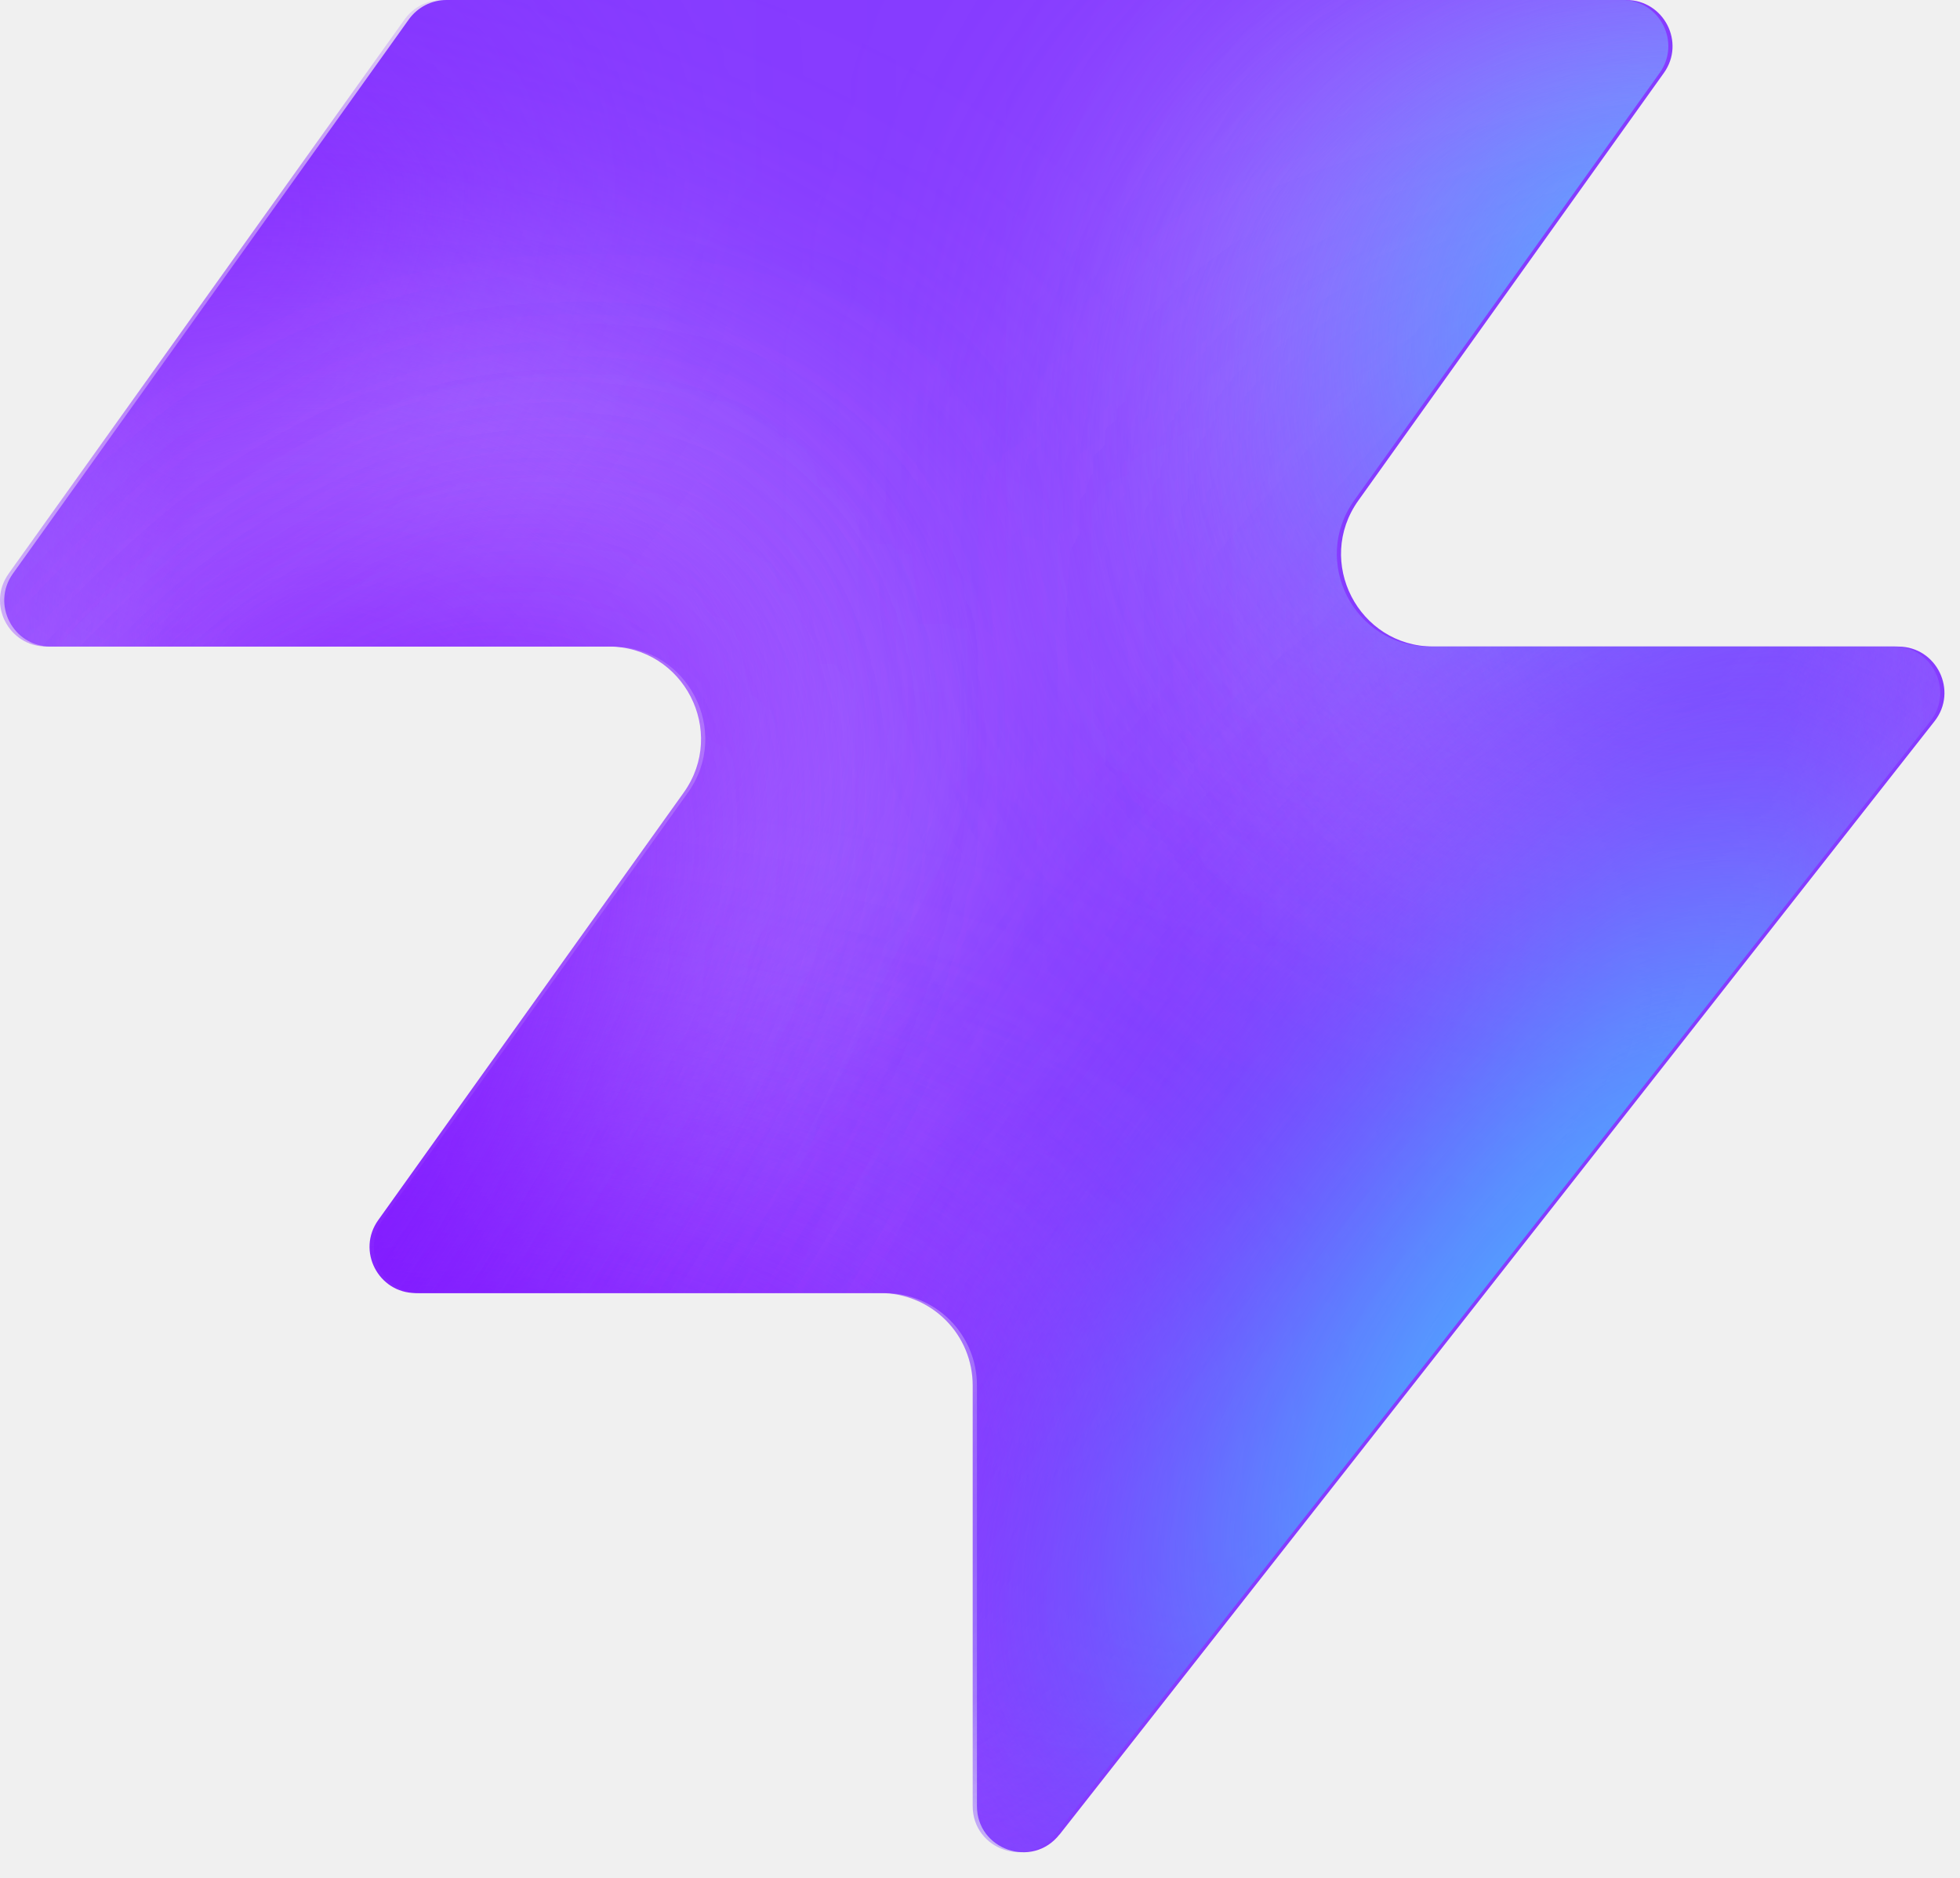
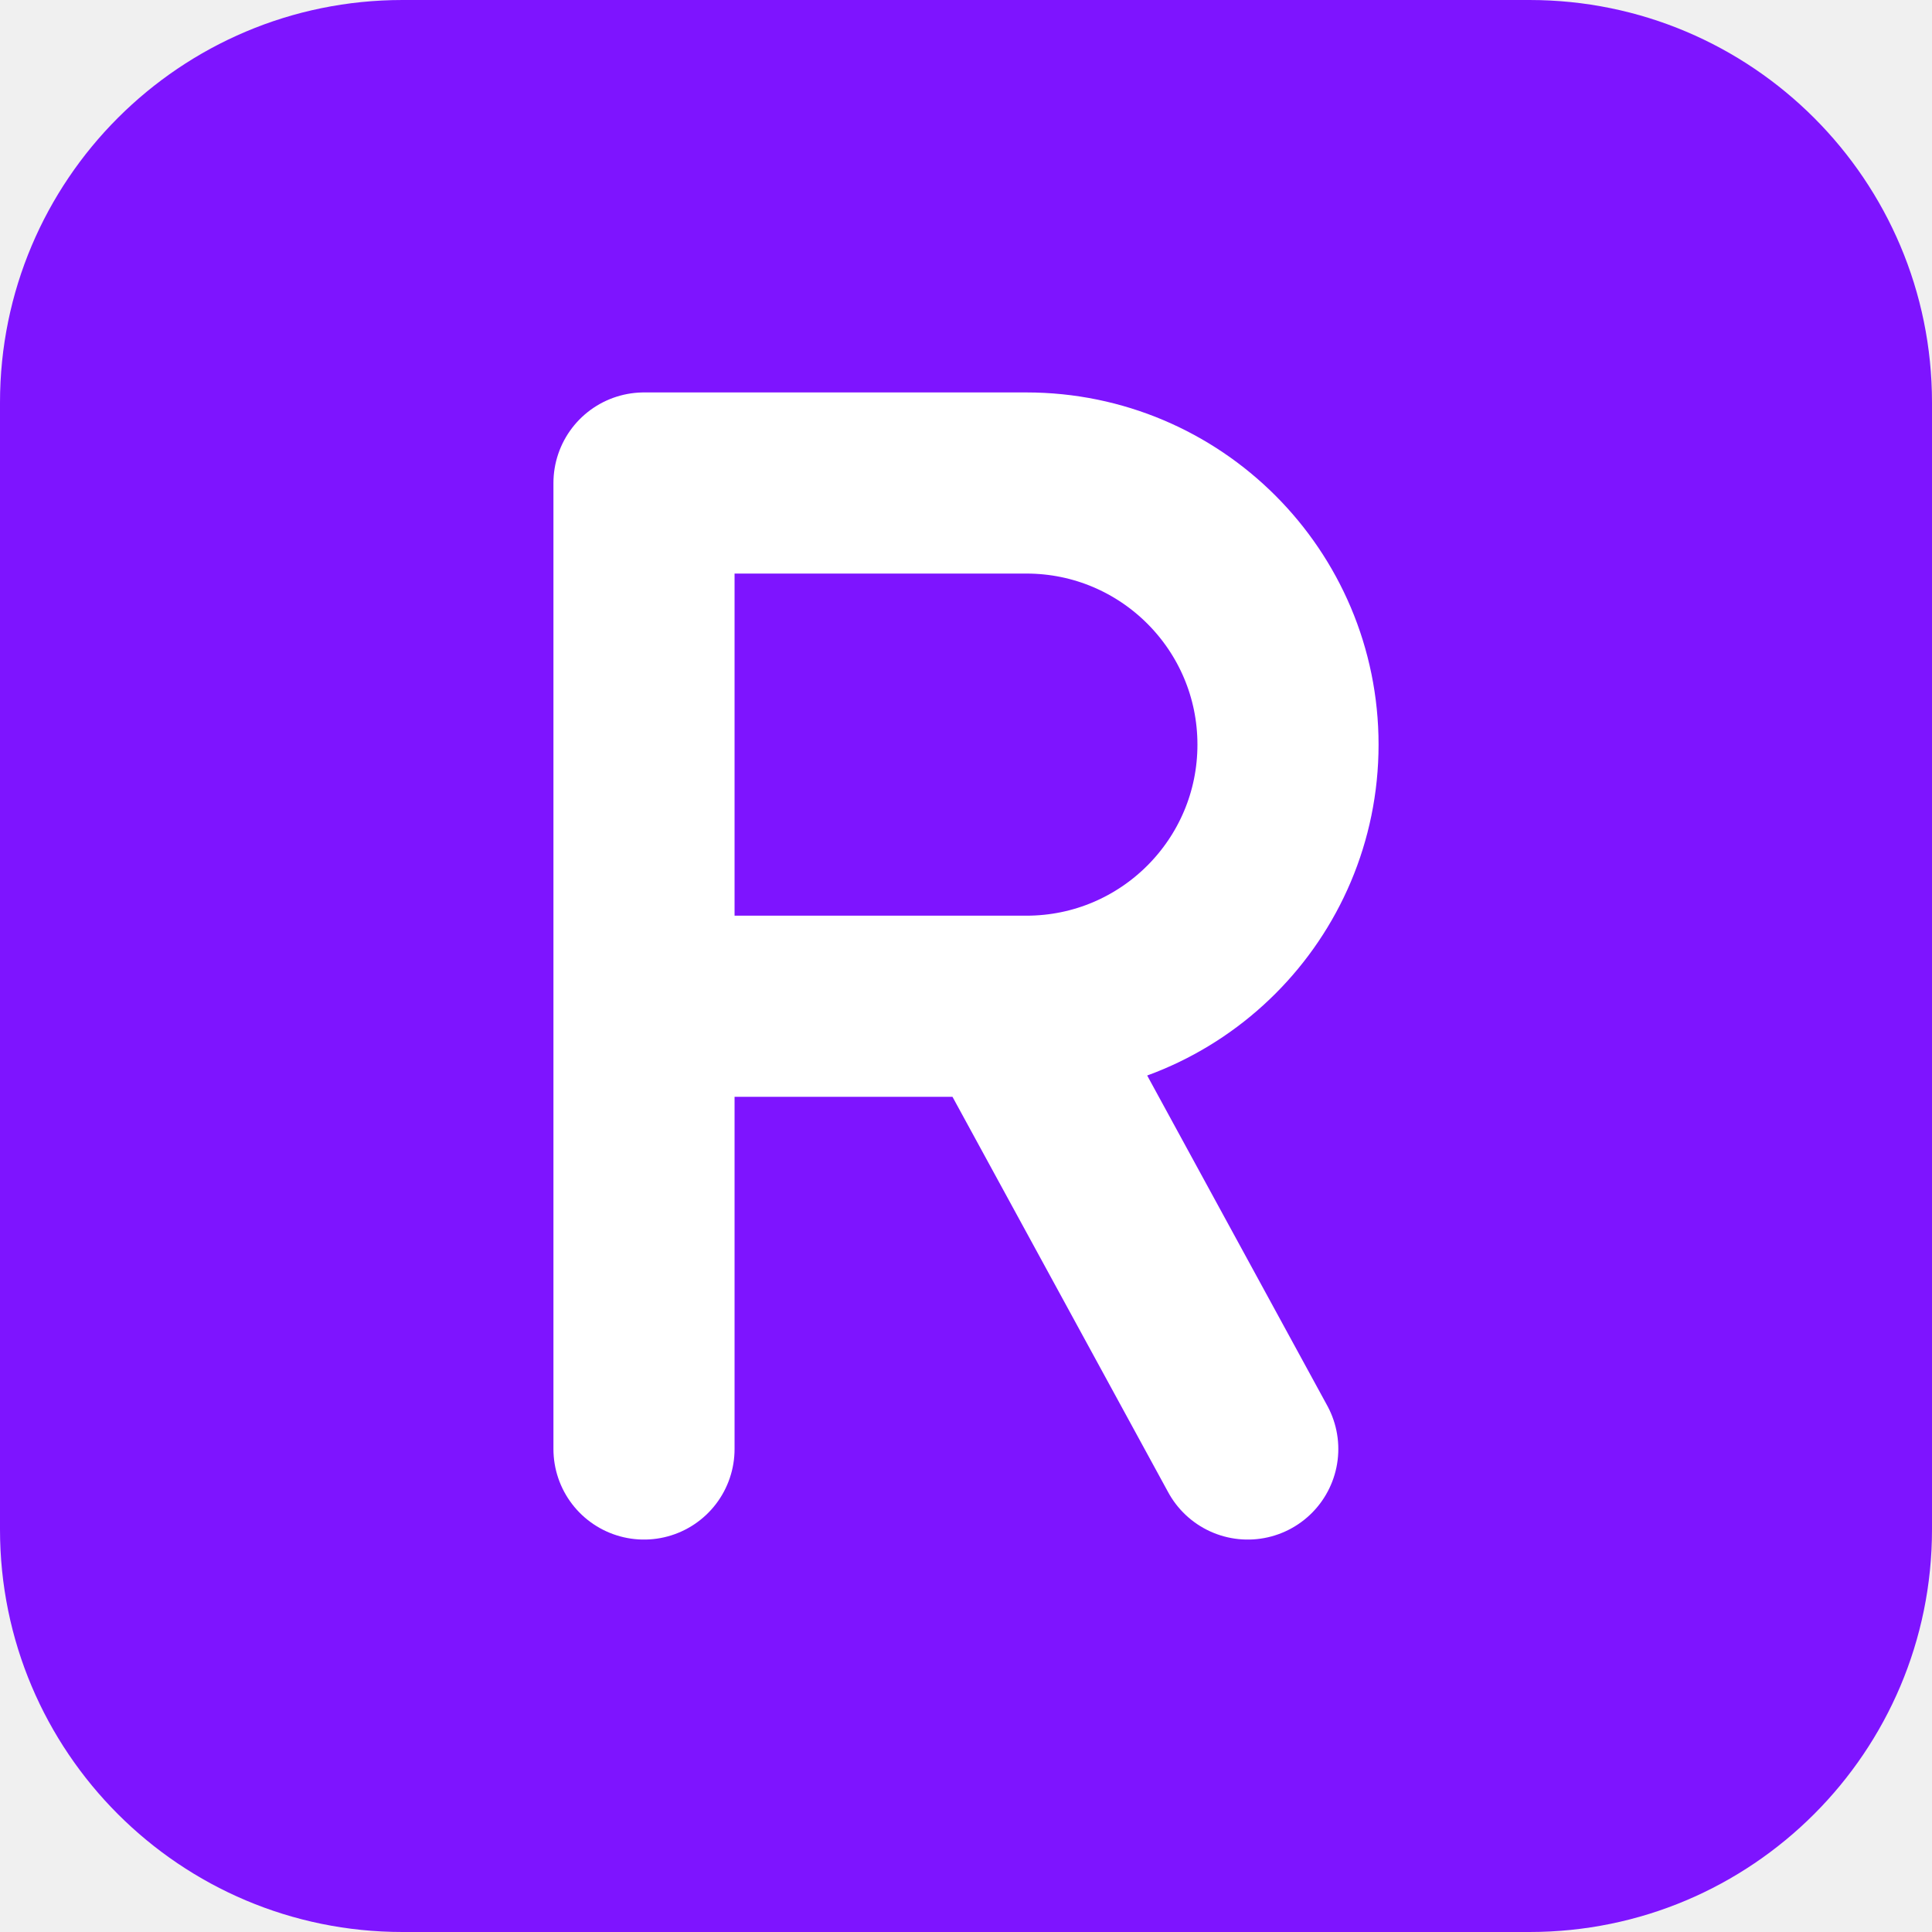
- <svg xmlns="http://www.w3.org/2000/svg" width="48" height="46" fill="none" viewBox="0 0 48 46">
-   <path fill="#863bff" d="M25.946 44.938c-.664.845-2.021.375-2.021-.698V33.937a2.26 2.26 0 0 0-2.262-2.262H10.287c-.92 0-1.456-1.04-.92-1.788l7.48-10.471c1.07-1.497 0-3.578-1.842-3.578H1.237c-.92 0-1.456-1.04-.92-1.788L10.013.474c.214-.297.556-.474.92-.474h28.894c.92 0 1.456 1.04.92 1.788l-7.48 10.471c-1.07 1.498 0 3.579 1.842 3.579h11.377c.943 0 1.473 1.088.89 1.83L25.947 44.94z" style="fill:#863bff;fill:color(display-p3 .525 .23 1);fill-opacity:1" />
-   <mask id="a" width="48" height="46" x="0" y="0" maskUnits="userSpaceOnUse" style="mask-type:alpha">
-     <path fill="#000" d="M25.842 44.938c-.664.844-2.021.375-2.021-.698V33.937a2.26 2.26 0 0 0-2.262-2.262H10.183c-.92 0-1.456-1.04-.92-1.788l7.48-10.471c1.07-1.498 0-3.579-1.842-3.579H1.133c-.92 0-1.456-1.04-.92-1.787L9.91.473c.214-.297.556-.474.92-.474h28.894c.92 0 1.456 1.04.92 1.788l-7.48 10.471c-1.07 1.498 0 3.578 1.842 3.578h11.377c.943 0 1.473 1.088.89 1.832L25.843 44.94z" style="fill:#000;fill-opacity:1" />
-   </mask>
-   <g mask="url(#a)">
-     <g filter="url(#b)">
-       <ellipse cx="5.508" cy="14.704" fill="#ede6ff" rx="5.508" ry="14.704" style="fill:#ede6ff;fill:color(display-p3 .927 .903 1);fill-opacity:1" transform="matrix(.00324 1 1 -.00324 -4.47 31.516)" />
-     </g>
-     <g filter="url(#c)">
-       <ellipse cx="10.399" cy="29.851" fill="#ede6ff" rx="10.399" ry="29.851" style="fill:#ede6ff;fill:color(display-p3 .927 .903 1);fill-opacity:1" transform="matrix(.00324 1 1 -.00324 -39.328 7.883)" />
-     </g>
-     <g filter="url(#d)">
-       <ellipse cx="5.508" cy="30.487" fill="#7e14ff" rx="5.508" ry="30.487" style="fill:#7e14ff;fill:color(display-p3 .492 .077 1);fill-opacity:1" transform="rotate(89.814 -25.913 -14.639)scale(1 -1)" />
-     </g>
-     <g filter="url(#e)">
-       <ellipse cx="5.508" cy="30.599" fill="#7e14ff" rx="5.508" ry="30.599" style="fill:#7e14ff;fill:color(display-p3 .492 .077 1);fill-opacity:1" transform="rotate(89.814 -32.644 -3.334)scale(1 -1)" />
-     </g>
-     <g filter="url(#f)">
-       <ellipse cx="5.508" cy="30.599" fill="#7e14ff" rx="5.508" ry="30.599" style="fill:#7e14ff;fill:color(display-p3 .492 .077 1);fill-opacity:1" transform="matrix(.00324 1 1 -.00324 -34.34 30.47)" />
-     </g>
-     <g filter="url(#g)">
-       <ellipse cx="14.072" cy="22.078" fill="#ede6ff" rx="14.072" ry="22.078" style="fill:#ede6ff;fill:color(display-p3 .927 .903 1);fill-opacity:1" transform="rotate(93.35 24.506 48.493)scale(-1 1)" />
-     </g>
-     <g filter="url(#h)">
-       <ellipse cx="3.47" cy="21.501" fill="#7e14ff" rx="3.47" ry="21.501" style="fill:#7e14ff;fill:color(display-p3 .492 .077 1);fill-opacity:1" transform="rotate(89.009 28.708 47.59)scale(-1 1)" />
-     </g>
-     <g filter="url(#i)">
-       <ellipse cx="3.47" cy="21.501" fill="#7e14ff" rx="3.47" ry="21.501" style="fill:#7e14ff;fill:color(display-p3 .492 .077 1);fill-opacity:1" transform="rotate(89.009 28.708 47.59)scale(-1 1)" />
-     </g>
-     <g filter="url(#j)">
-       <ellipse cx=".387" cy="8.972" fill="#7e14ff" rx="4.407" ry="29.108" style="fill:#7e14ff;fill:color(display-p3 .492 .077 1);fill-opacity:1" transform="rotate(39.51 .387 8.972)" />
-     </g>
-     <g filter="url(#k)">
-       <ellipse cx="47.523" cy="-6.092" fill="#7e14ff" rx="4.407" ry="29.108" style="fill:#7e14ff;fill:color(display-p3 .492 .077 1);fill-opacity:1" transform="rotate(37.892 47.523 -6.092)" />
-     </g>
-     <g filter="url(#l)">
-       <ellipse cx="41.412" cy="6.333" fill="#47bfff" rx="5.971" ry="9.665" style="fill:#47bfff;fill:color(display-p3 .28 .748 1);fill-opacity:1" transform="rotate(37.892 41.412 6.333)" />
-     </g>
-     <g filter="url(#m)">
-       <ellipse cx="-1.879" cy="38.332" fill="#7e14ff" rx="4.407" ry="29.108" style="fill:#7e14ff;fill:color(display-p3 .492 .077 1);fill-opacity:1" transform="rotate(37.892 -1.88 38.332)" />
-     </g>
-     <g filter="url(#n)">
-       <ellipse cx="-1.879" cy="38.332" fill="#7e14ff" rx="4.407" ry="29.108" style="fill:#7e14ff;fill:color(display-p3 .492 .077 1);fill-opacity:1" transform="rotate(37.892 -1.88 38.332)" />
-     </g>
-     <g filter="url(#o)">
-       <ellipse cx="35.651" cy="29.907" fill="#7e14ff" rx="4.407" ry="29.108" style="fill:#7e14ff;fill:color(display-p3 .492 .077 1);fill-opacity:1" transform="rotate(37.892 35.651 29.907)" />
-     </g>
-     <g filter="url(#p)">
-       <ellipse cx="38.418" cy="32.4" fill="#47bfff" rx="5.971" ry="15.297" style="fill:#47bfff;fill:color(display-p3 .28 .748 1);fill-opacity:1" transform="rotate(37.892 38.418 32.4)" />
-     </g>
-   </g>
-   <defs>
-     <filter id="b" width="60.045" height="41.654" x="-19.77" y="16.149" color-interpolation-filters="sRGB" filterUnits="userSpaceOnUse">
-       <feFlood flood-opacity="0" result="BackgroundImageFix" />
-       <feBlend in="SourceGraphic" in2="BackgroundImageFix" result="shape" />
-       <feGaussianBlur result="effect1_foregroundBlur_2002_17158" stdDeviation="7.659" />
-     </filter>
-     <filter id="c" width="90.34" height="51.437" x="-54.613" y="-7.533" color-interpolation-filters="sRGB" filterUnits="userSpaceOnUse">
-       <feFlood flood-opacity="0" result="BackgroundImageFix" />
-       <feBlend in="SourceGraphic" in2="BackgroundImageFix" result="shape" />
-       <feGaussianBlur result="effect1_foregroundBlur_2002_17158" stdDeviation="7.659" />
-     </filter>
-     <filter id="d" width="79.355" height="29.4" x="-49.64" y="2.03" color-interpolation-filters="sRGB" filterUnits="userSpaceOnUse">
-       <feFlood flood-opacity="0" result="BackgroundImageFix" />
-       <feBlend in="SourceGraphic" in2="BackgroundImageFix" result="shape" />
-       <feGaussianBlur result="effect1_foregroundBlur_2002_17158" stdDeviation="4.596" />
-     </filter>
-     <filter id="e" width="79.579" height="29.4" x="-45.045" y="20.029" color-interpolation-filters="sRGB" filterUnits="userSpaceOnUse">
-       <feFlood flood-opacity="0" result="BackgroundImageFix" />
-       <feBlend in="SourceGraphic" in2="BackgroundImageFix" result="shape" />
-       <feGaussianBlur result="effect1_foregroundBlur_2002_17158" stdDeviation="4.596" />
-     </filter>
-     <filter id="f" width="79.579" height="29.4" x="-43.513" y="21.178" color-interpolation-filters="sRGB" filterUnits="userSpaceOnUse">
-       <feFlood flood-opacity="0" result="BackgroundImageFix" />
-       <feBlend in="SourceGraphic" in2="BackgroundImageFix" result="shape" />
-       <feGaussianBlur result="effect1_foregroundBlur_2002_17158" stdDeviation="4.596" />
-     </filter>
-     <filter id="g" width="74.749" height="58.852" x="15.756" y="-17.901" color-interpolation-filters="sRGB" filterUnits="userSpaceOnUse">
-       <feFlood flood-opacity="0" result="BackgroundImageFix" />
-       <feBlend in="SourceGraphic" in2="BackgroundImageFix" result="shape" />
-       <feGaussianBlur result="effect1_foregroundBlur_2002_17158" stdDeviation="7.659" />
-     </filter>
-     <filter id="h" width="61.377" height="25.362" x="23.548" y="2.284" color-interpolation-filters="sRGB" filterUnits="userSpaceOnUse">
-       <feFlood flood-opacity="0" result="BackgroundImageFix" />
-       <feBlend in="SourceGraphic" in2="BackgroundImageFix" result="shape" />
-       <feGaussianBlur result="effect1_foregroundBlur_2002_17158" stdDeviation="4.596" />
-     </filter>
-     <filter id="i" width="61.377" height="25.362" x="23.548" y="2.284" color-interpolation-filters="sRGB" filterUnits="userSpaceOnUse">
-       <feFlood flood-opacity="0" result="BackgroundImageFix" />
-       <feBlend in="SourceGraphic" in2="BackgroundImageFix" result="shape" />
-       <feGaussianBlur result="effect1_foregroundBlur_2002_17158" stdDeviation="4.596" />
-     </filter>
-     <filter id="j" width="56.045" height="63.649" x="-27.636" y="-22.853" color-interpolation-filters="sRGB" filterUnits="userSpaceOnUse">
-       <feFlood flood-opacity="0" result="BackgroundImageFix" />
-       <feBlend in="SourceGraphic" in2="BackgroundImageFix" result="shape" />
-       <feGaussianBlur result="effect1_foregroundBlur_2002_17158" stdDeviation="4.596" />
-     </filter>
-     <filter id="k" width="54.814" height="64.646" x="20.116" y="-38.415" color-interpolation-filters="sRGB" filterUnits="userSpaceOnUse">
-       <feFlood flood-opacity="0" result="BackgroundImageFix" />
-       <feBlend in="SourceGraphic" in2="BackgroundImageFix" result="shape" />
-       <feGaussianBlur result="effect1_foregroundBlur_2002_17158" stdDeviation="4.596" />
-     </filter>
-     <filter id="l" width="33.541" height="35.313" x="24.641" y="-11.323" color-interpolation-filters="sRGB" filterUnits="userSpaceOnUse">
-       <feFlood flood-opacity="0" result="BackgroundImageFix" />
-       <feBlend in="SourceGraphic" in2="BackgroundImageFix" result="shape" />
-       <feGaussianBlur result="effect1_foregroundBlur_2002_17158" stdDeviation="4.596" />
-     </filter>
-     <filter id="m" width="54.814" height="64.646" x="-29.286" y="6.009" color-interpolation-filters="sRGB" filterUnits="userSpaceOnUse">
-       <feFlood flood-opacity="0" result="BackgroundImageFix" />
-       <feBlend in="SourceGraphic" in2="BackgroundImageFix" result="shape" />
-       <feGaussianBlur result="effect1_foregroundBlur_2002_17158" stdDeviation="4.596" />
-     </filter>
-     <filter id="n" width="54.814" height="64.646" x="-29.286" y="6.009" color-interpolation-filters="sRGB" filterUnits="userSpaceOnUse">
-       <feFlood flood-opacity="0" result="BackgroundImageFix" />
-       <feBlend in="SourceGraphic" in2="BackgroundImageFix" result="shape" />
-       <feGaussianBlur result="effect1_foregroundBlur_2002_17158" stdDeviation="4.596" />
-     </filter>
-     <filter id="o" width="54.814" height="64.646" x="8.244" y="-2.416" color-interpolation-filters="sRGB" filterUnits="userSpaceOnUse">
-       <feFlood flood-opacity="0" result="BackgroundImageFix" />
-       <feBlend in="SourceGraphic" in2="BackgroundImageFix" result="shape" />
-       <feGaussianBlur result="effect1_foregroundBlur_2002_17158" stdDeviation="4.596" />
-     </filter>
-     <filter id="p" width="39.409" height="43.623" x="18.713" y="10.588" color-interpolation-filters="sRGB" filterUnits="userSpaceOnUse">
-       <feFlood flood-opacity="0" result="BackgroundImageFix" />
-       <feBlend in="SourceGraphic" in2="BackgroundImageFix" result="shape" />
-       <feGaussianBlur result="effect1_foregroundBlur_2002_17158" stdDeviation="4.596" />
-     </filter>
-   </defs>
+ <svg xmlns="http://www.w3.org/2000/svg" width="48" height="48" viewBox="0 0 48 48" role="img" aria-label="R">
+   <rect width="48" height="48" rx="10" fill="#7e14ff" />
+   <path d="M16 36V12h9.5a6.5 6.5 0 0 1 0 13H16m9 0 6 11" fill="none" stroke="#ffffff" stroke-width="4.5" stroke-linecap="round" stroke-linejoin="round" />
</svg>
